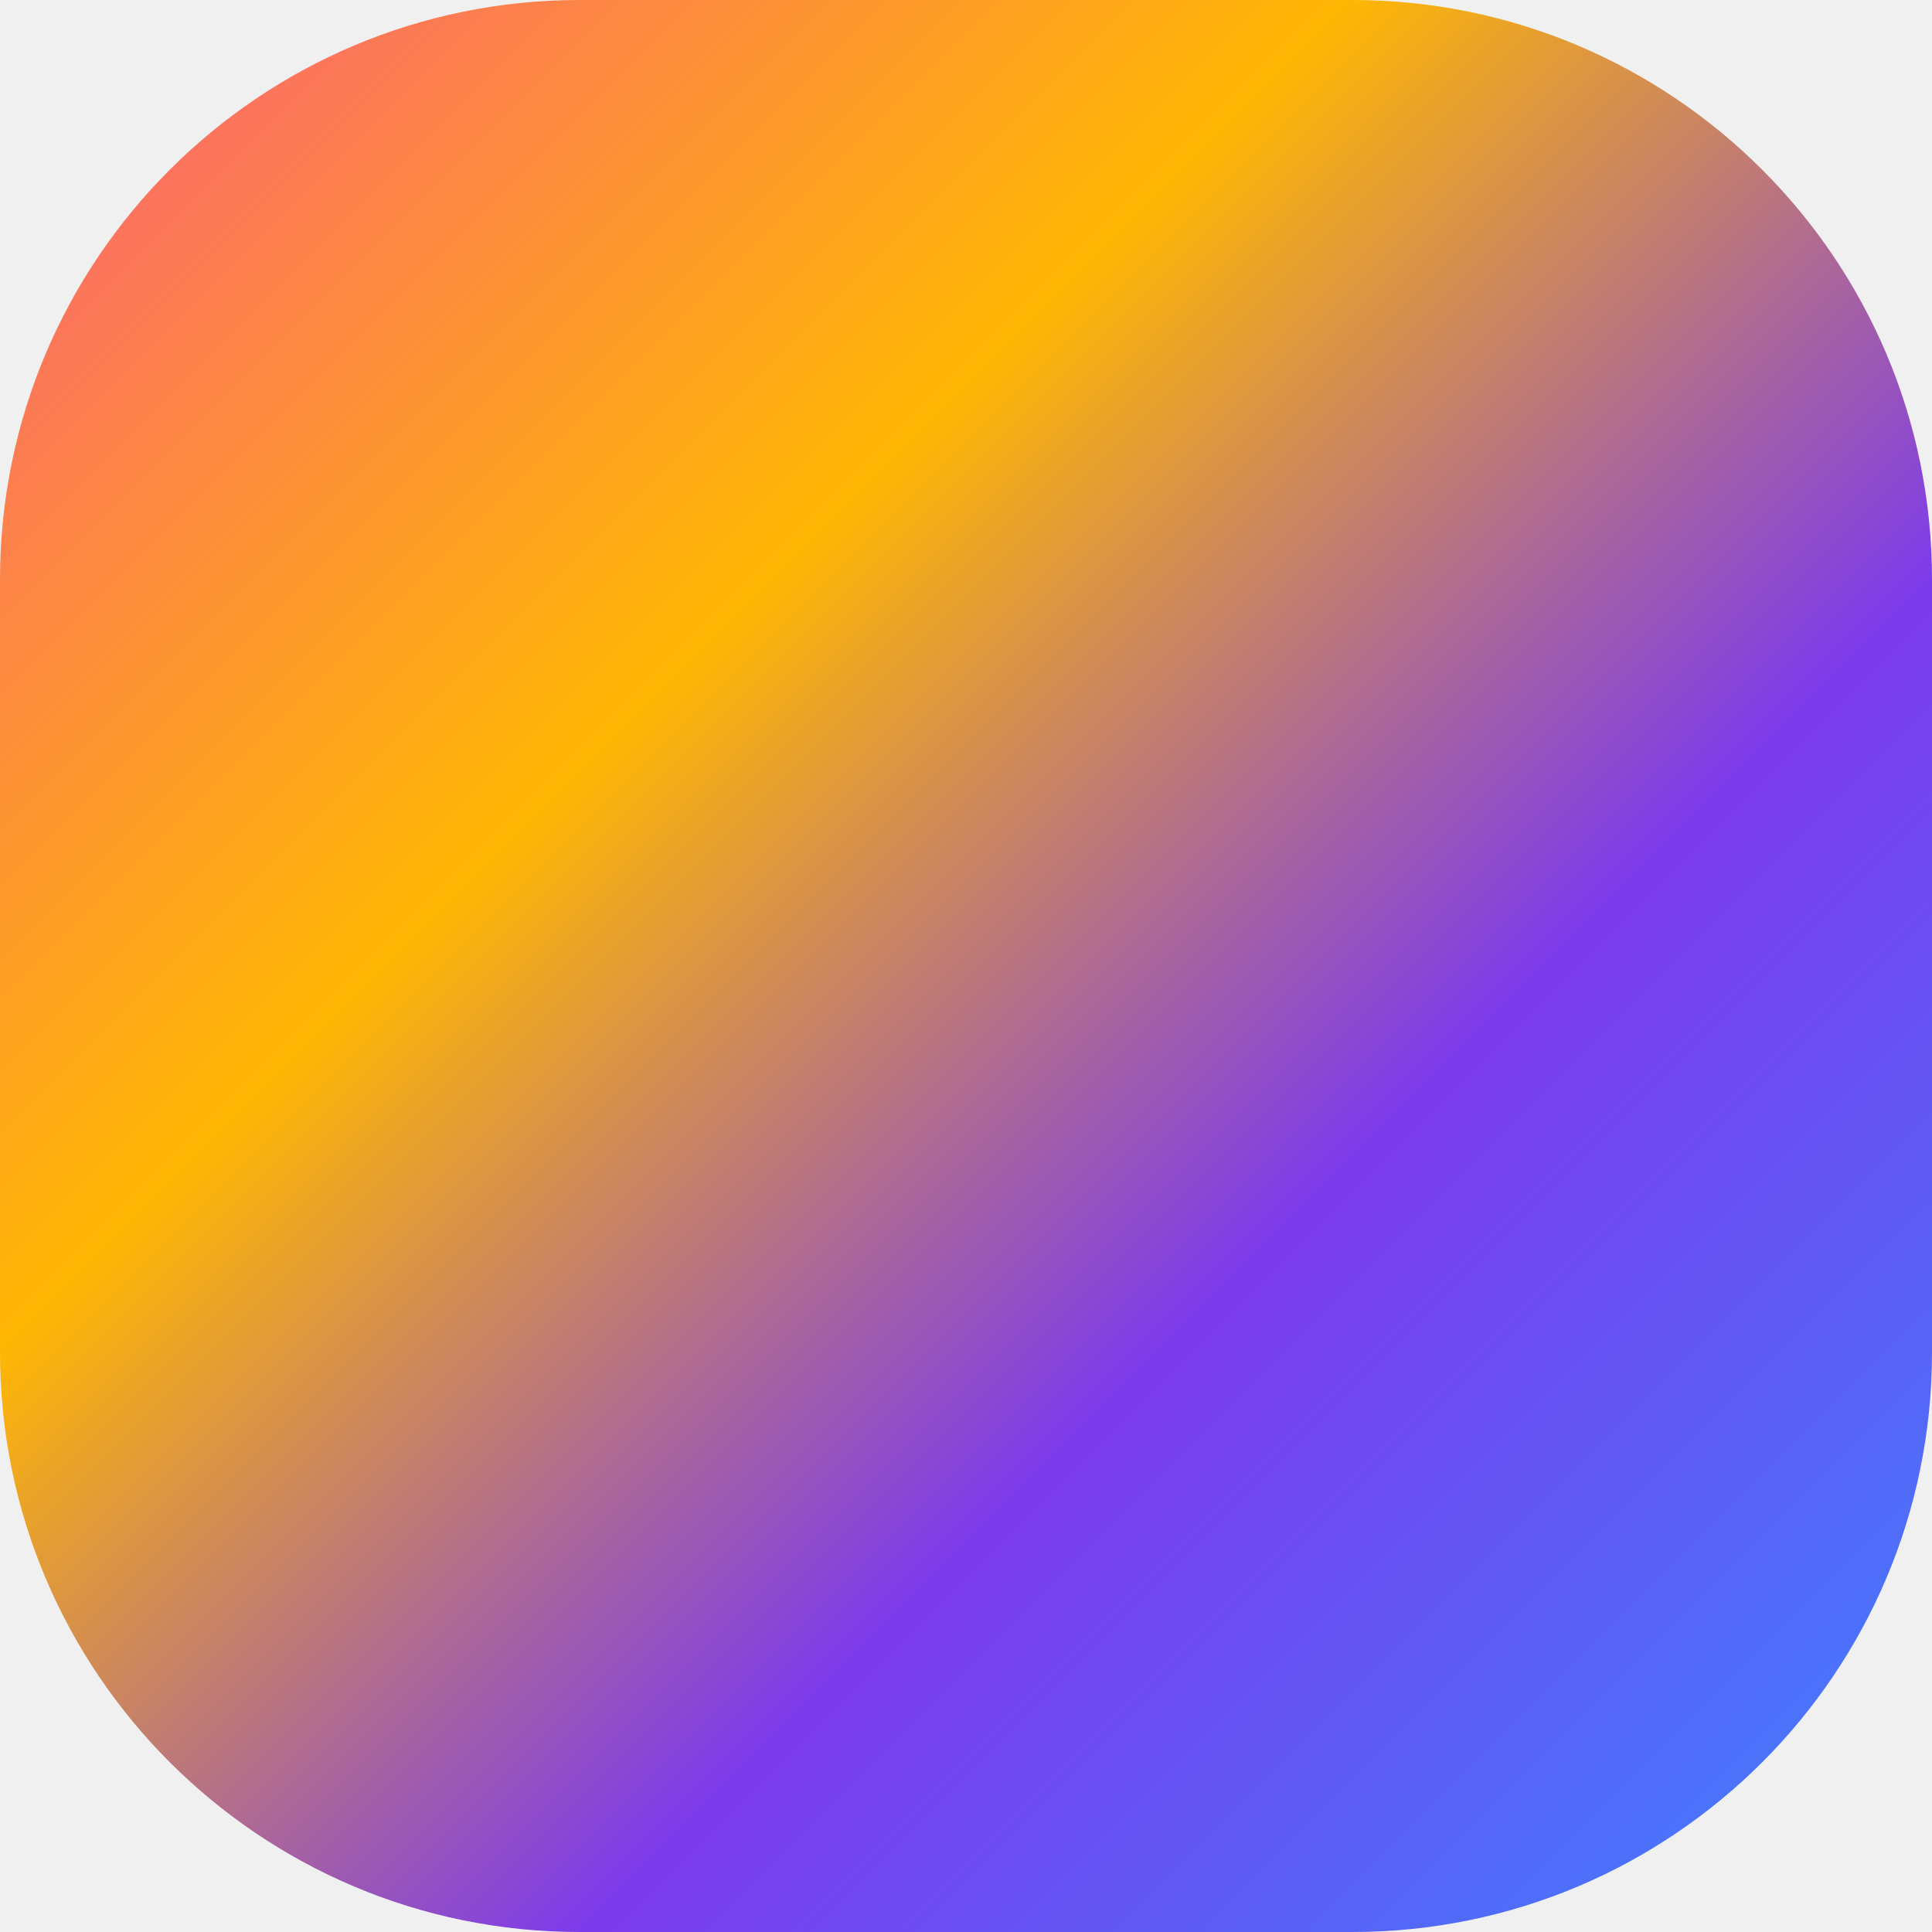
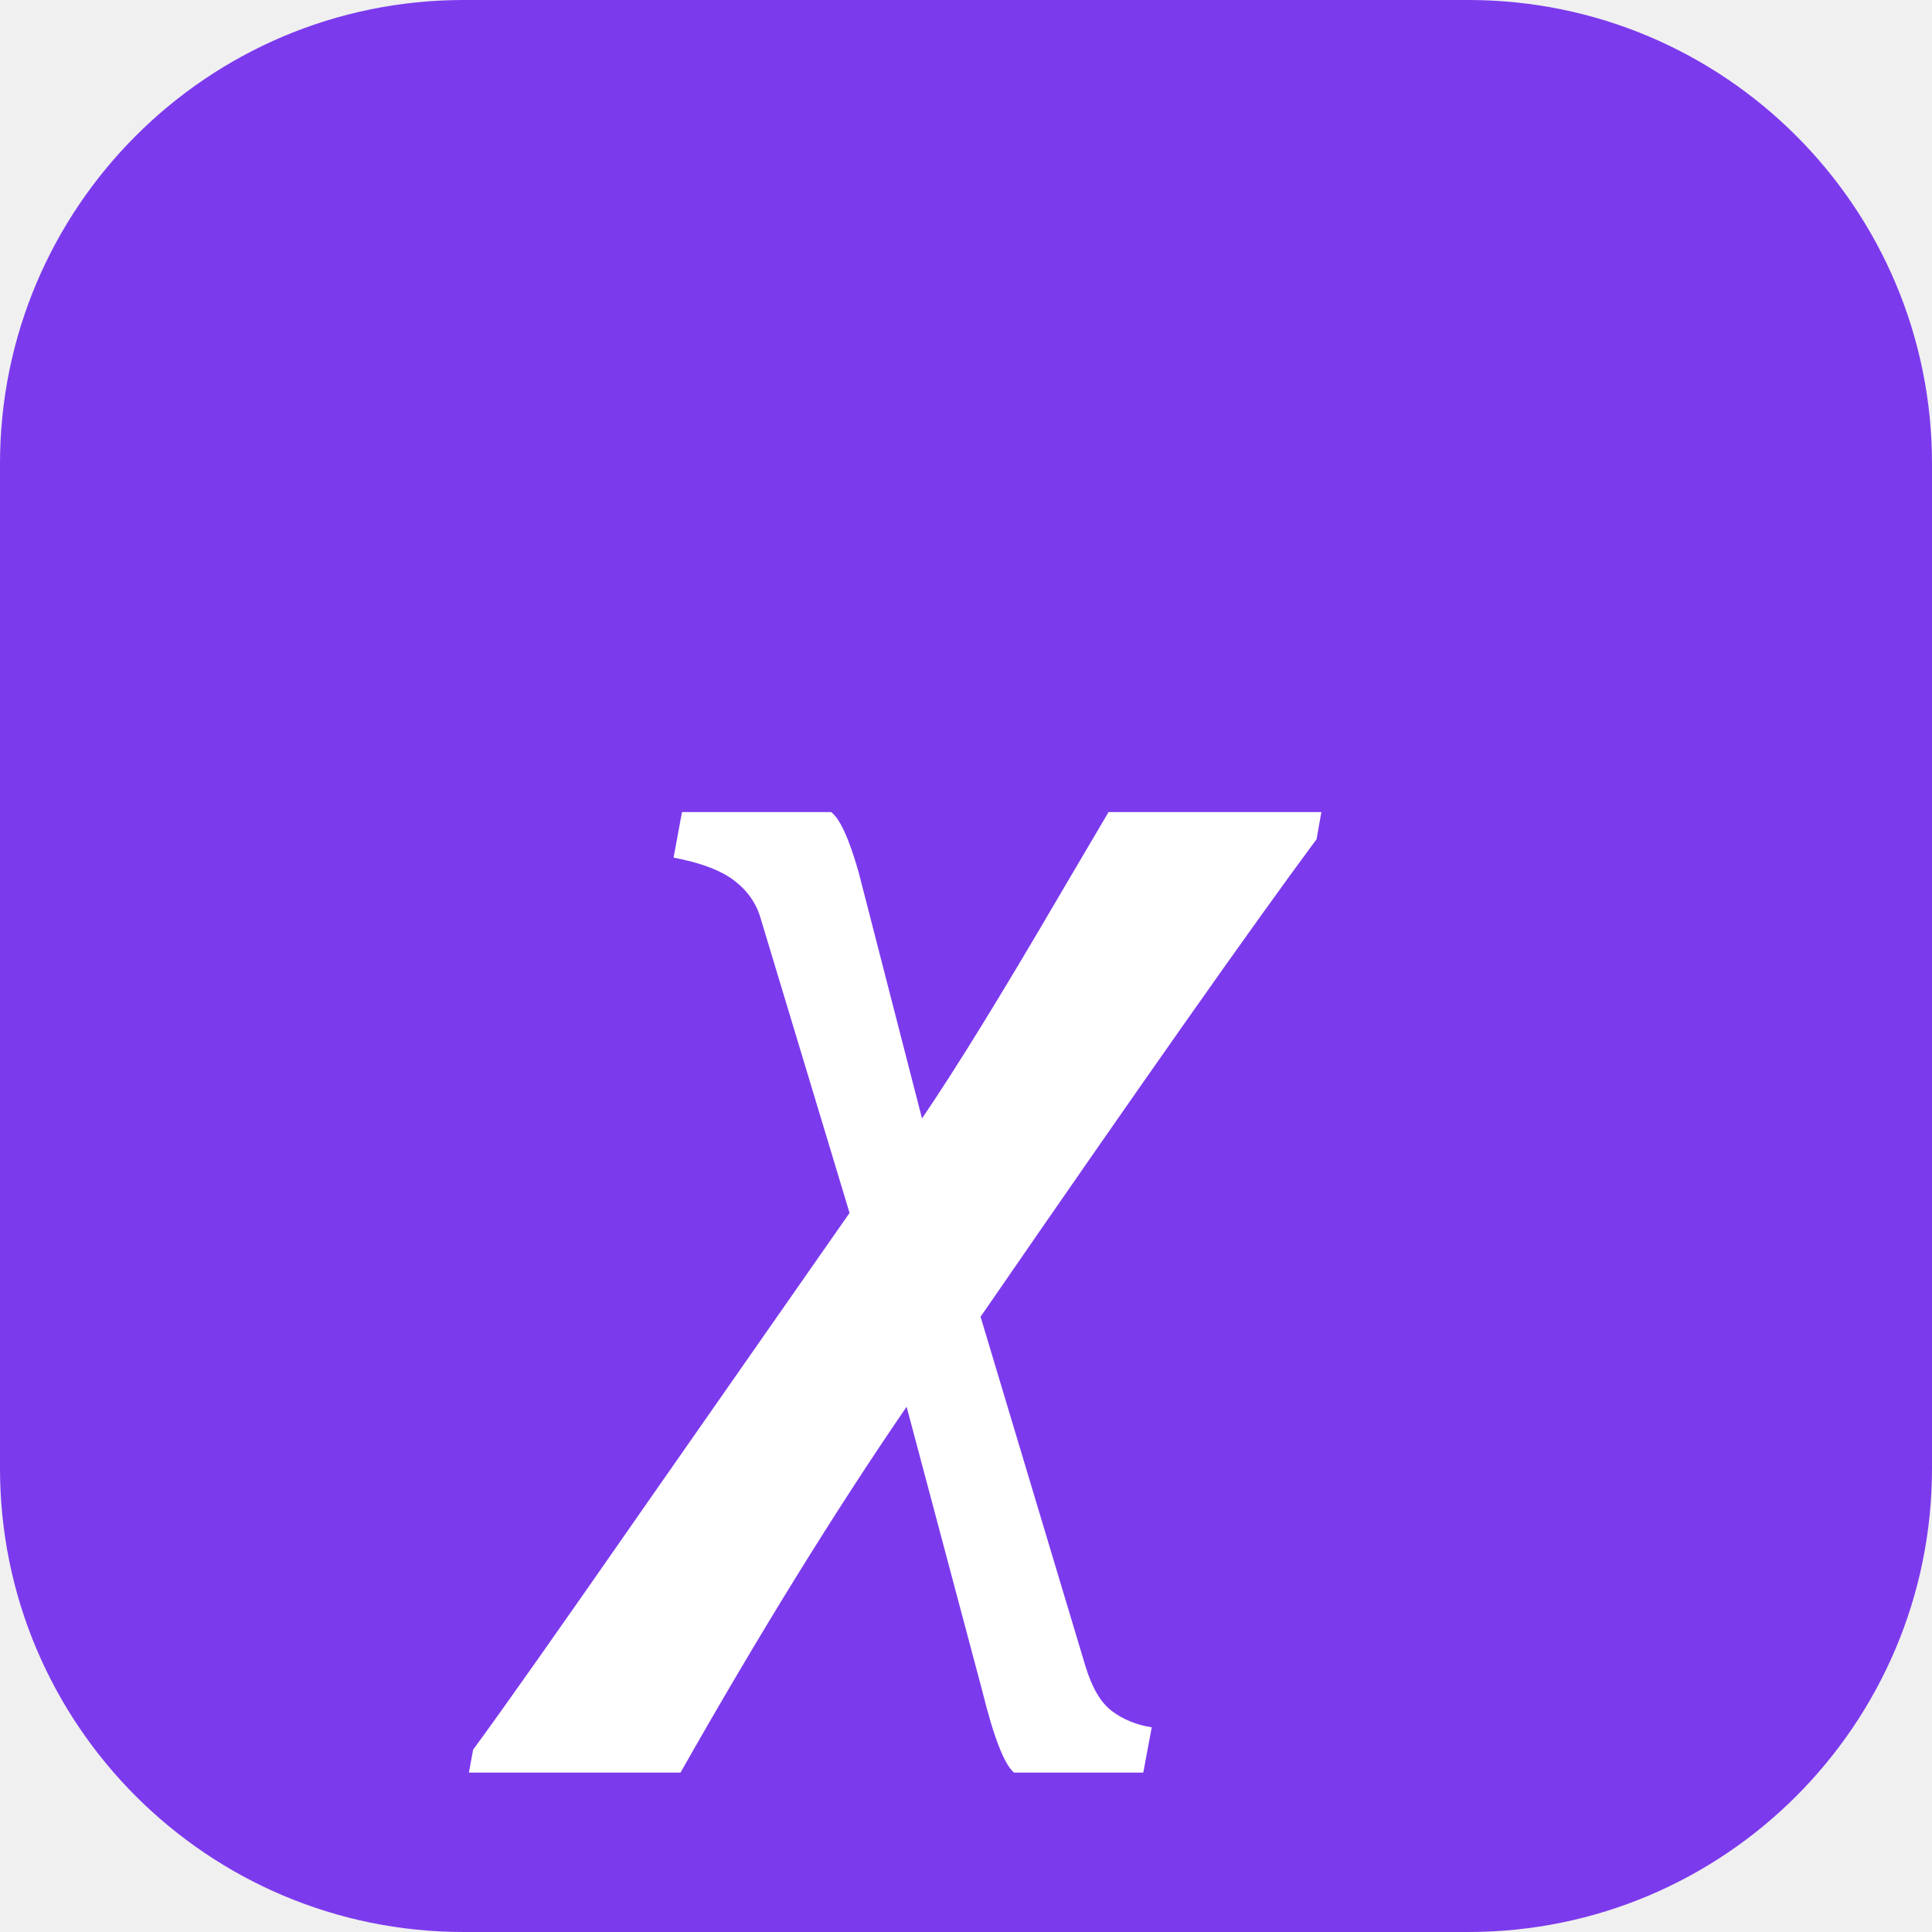
<svg xmlns="http://www.w3.org/2000/svg" viewBox="0 0 100 100">
-   <defs>
-     <linearGradient id="g" x1="0" y1="0" x2="1" y2="1">
-       <stop offset="0" stop-color="#FB5C7D" />
-       <stop offset=".35" stop-color="#FFB703" />
-       <stop offset=".65" stop-color="#7C3AED" />
-       <stop offset="1" stop-color="#3A86FF" />
-     </linearGradient>
-   </defs>
-   <rect width="100" height="100" rx="30" fill="url(#g)" />
+   <rect width="100" height="100" rx="24" fill="#7C3AED" />
+   <text x="50" y="76" font-family="Georgia, 'Times New Roman', serif" font-style="italic" font-size="74" font-weight="700" fill="#FFFFFF" text-anchor="middle">χ</text>
</svg>
